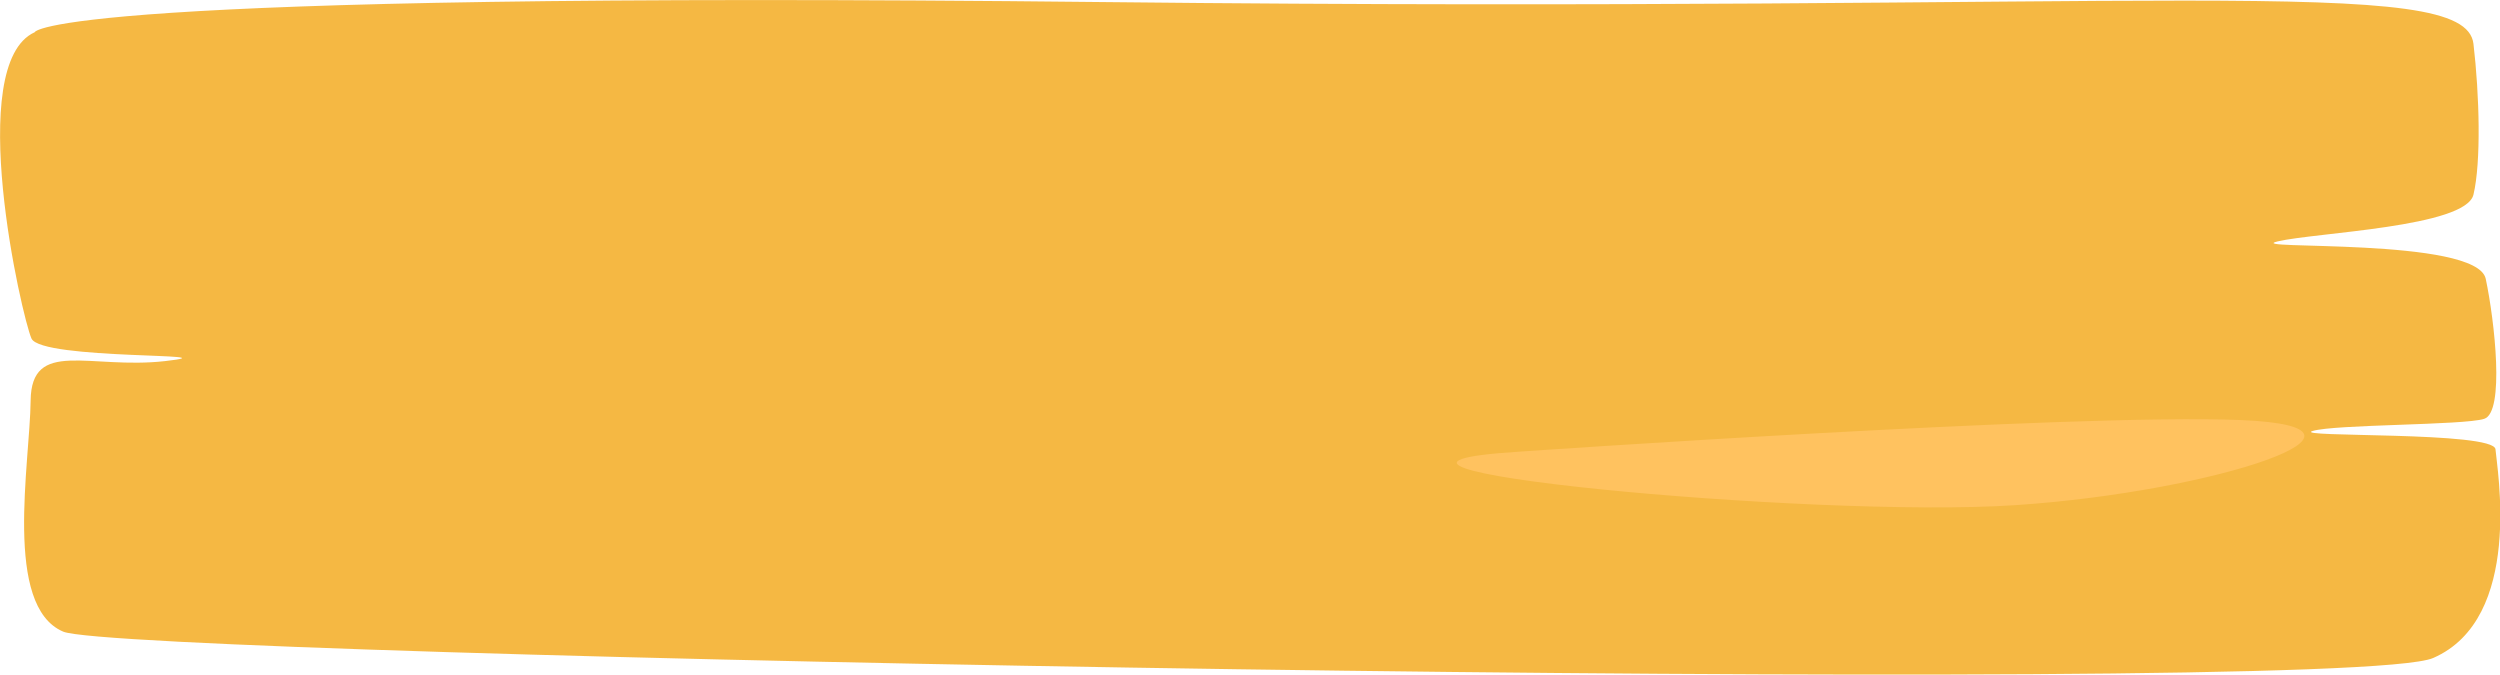
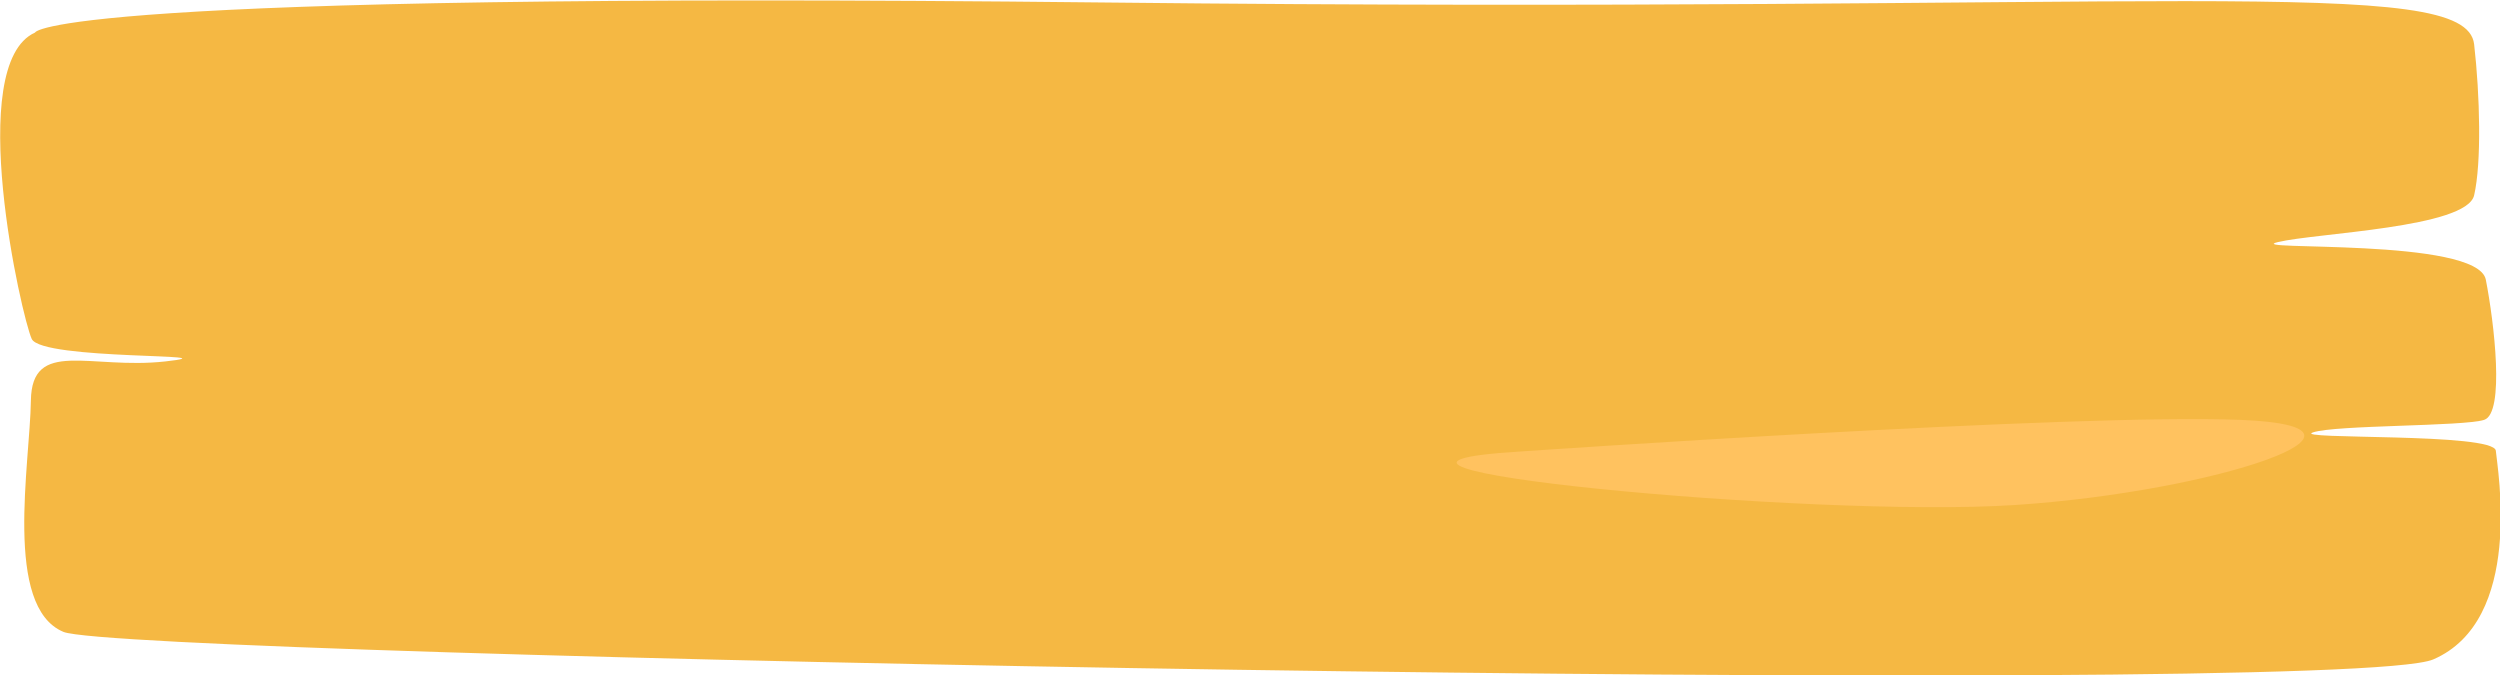
- <svg xmlns="http://www.w3.org/2000/svg" viewBox="0 0 299.5 80.8">
-   <defs>
-     <style>.cls-1{fill:#f5b843;}.cls-2{fill:#ffc25f;}</style>
-   </defs>
-   <g id="Layer_2" data-name="Layer 2">
-     <g id="Layer_3" data-name="Layer 3">
-       <path class="cls-1" d="M4.16,3.86s1-5,128.16-3.61,163-3.53,164,5c.72,6.12.93,14.17,0,18.07s-18.94,4.53-23.46,5.6,23.86-.56,24.93,4.48,2.3,16-.19,16.78-17.83.64-20.54,1.45,21.74,0,21.9,2.2,3.41,20.26-7.47,25S14.76,78.73,7.57,75.67,3.59,55.49,3.67,48s7.07-3.72,16.1-4.74-14.84-.09-16-2.71S-4.31,7.68,4.16,3.86Z" />
-       <path class="cls-2" d="M182,54.11s66.42-4.61,86.41-3.79-2.78,8.58-27,10.2S152.73,55.94,182,54.11Z" />
+ <svg xmlns="http://www.w3.org/2000/svg" version="1.1" id="Layer_1" x="0px" y="0px" viewBox="0 0 299.5 80.8" style="enable-background:new 0 0 299.5 80.8;" xml:space="preserve">
+   <style type="text/css">
+ 	.st0{fill:#F5B843;}
+ 	.st1{fill:#FFC25F;}
+ </style>
+   <g id="Layer_2_1_">
+     <g id="Layer_3">
+       <path class="st0" d="M4.2,3.9c0,0,1-5,128.2-3.6s163-3.5,164,5c0.7,6.1,0.9,14.2,0,18.1s-18.9,4.5-23.5,5.6s23.9-0.6,24.9,4.5    s2.3,16-0.2,16.8s-17.8,0.6-20.5,1.5s21.7,0,21.9,2.2s3.4,20.3-7.5,25S14.8,78.7,7.6,75.7S3.6,55.5,3.7,48s7.1-3.7,16.1-4.7    s-14.8-0.1-16-2.7S-4.3,7.7,4.2,3.9z" />
+       <path class="st1" d="M182,54.1c0,0,66.4-4.6,86.4-3.8s-2.8,8.6-27,10.2S152.7,55.9,182,54.1z" />
    </g>
  </g>
</svg>
